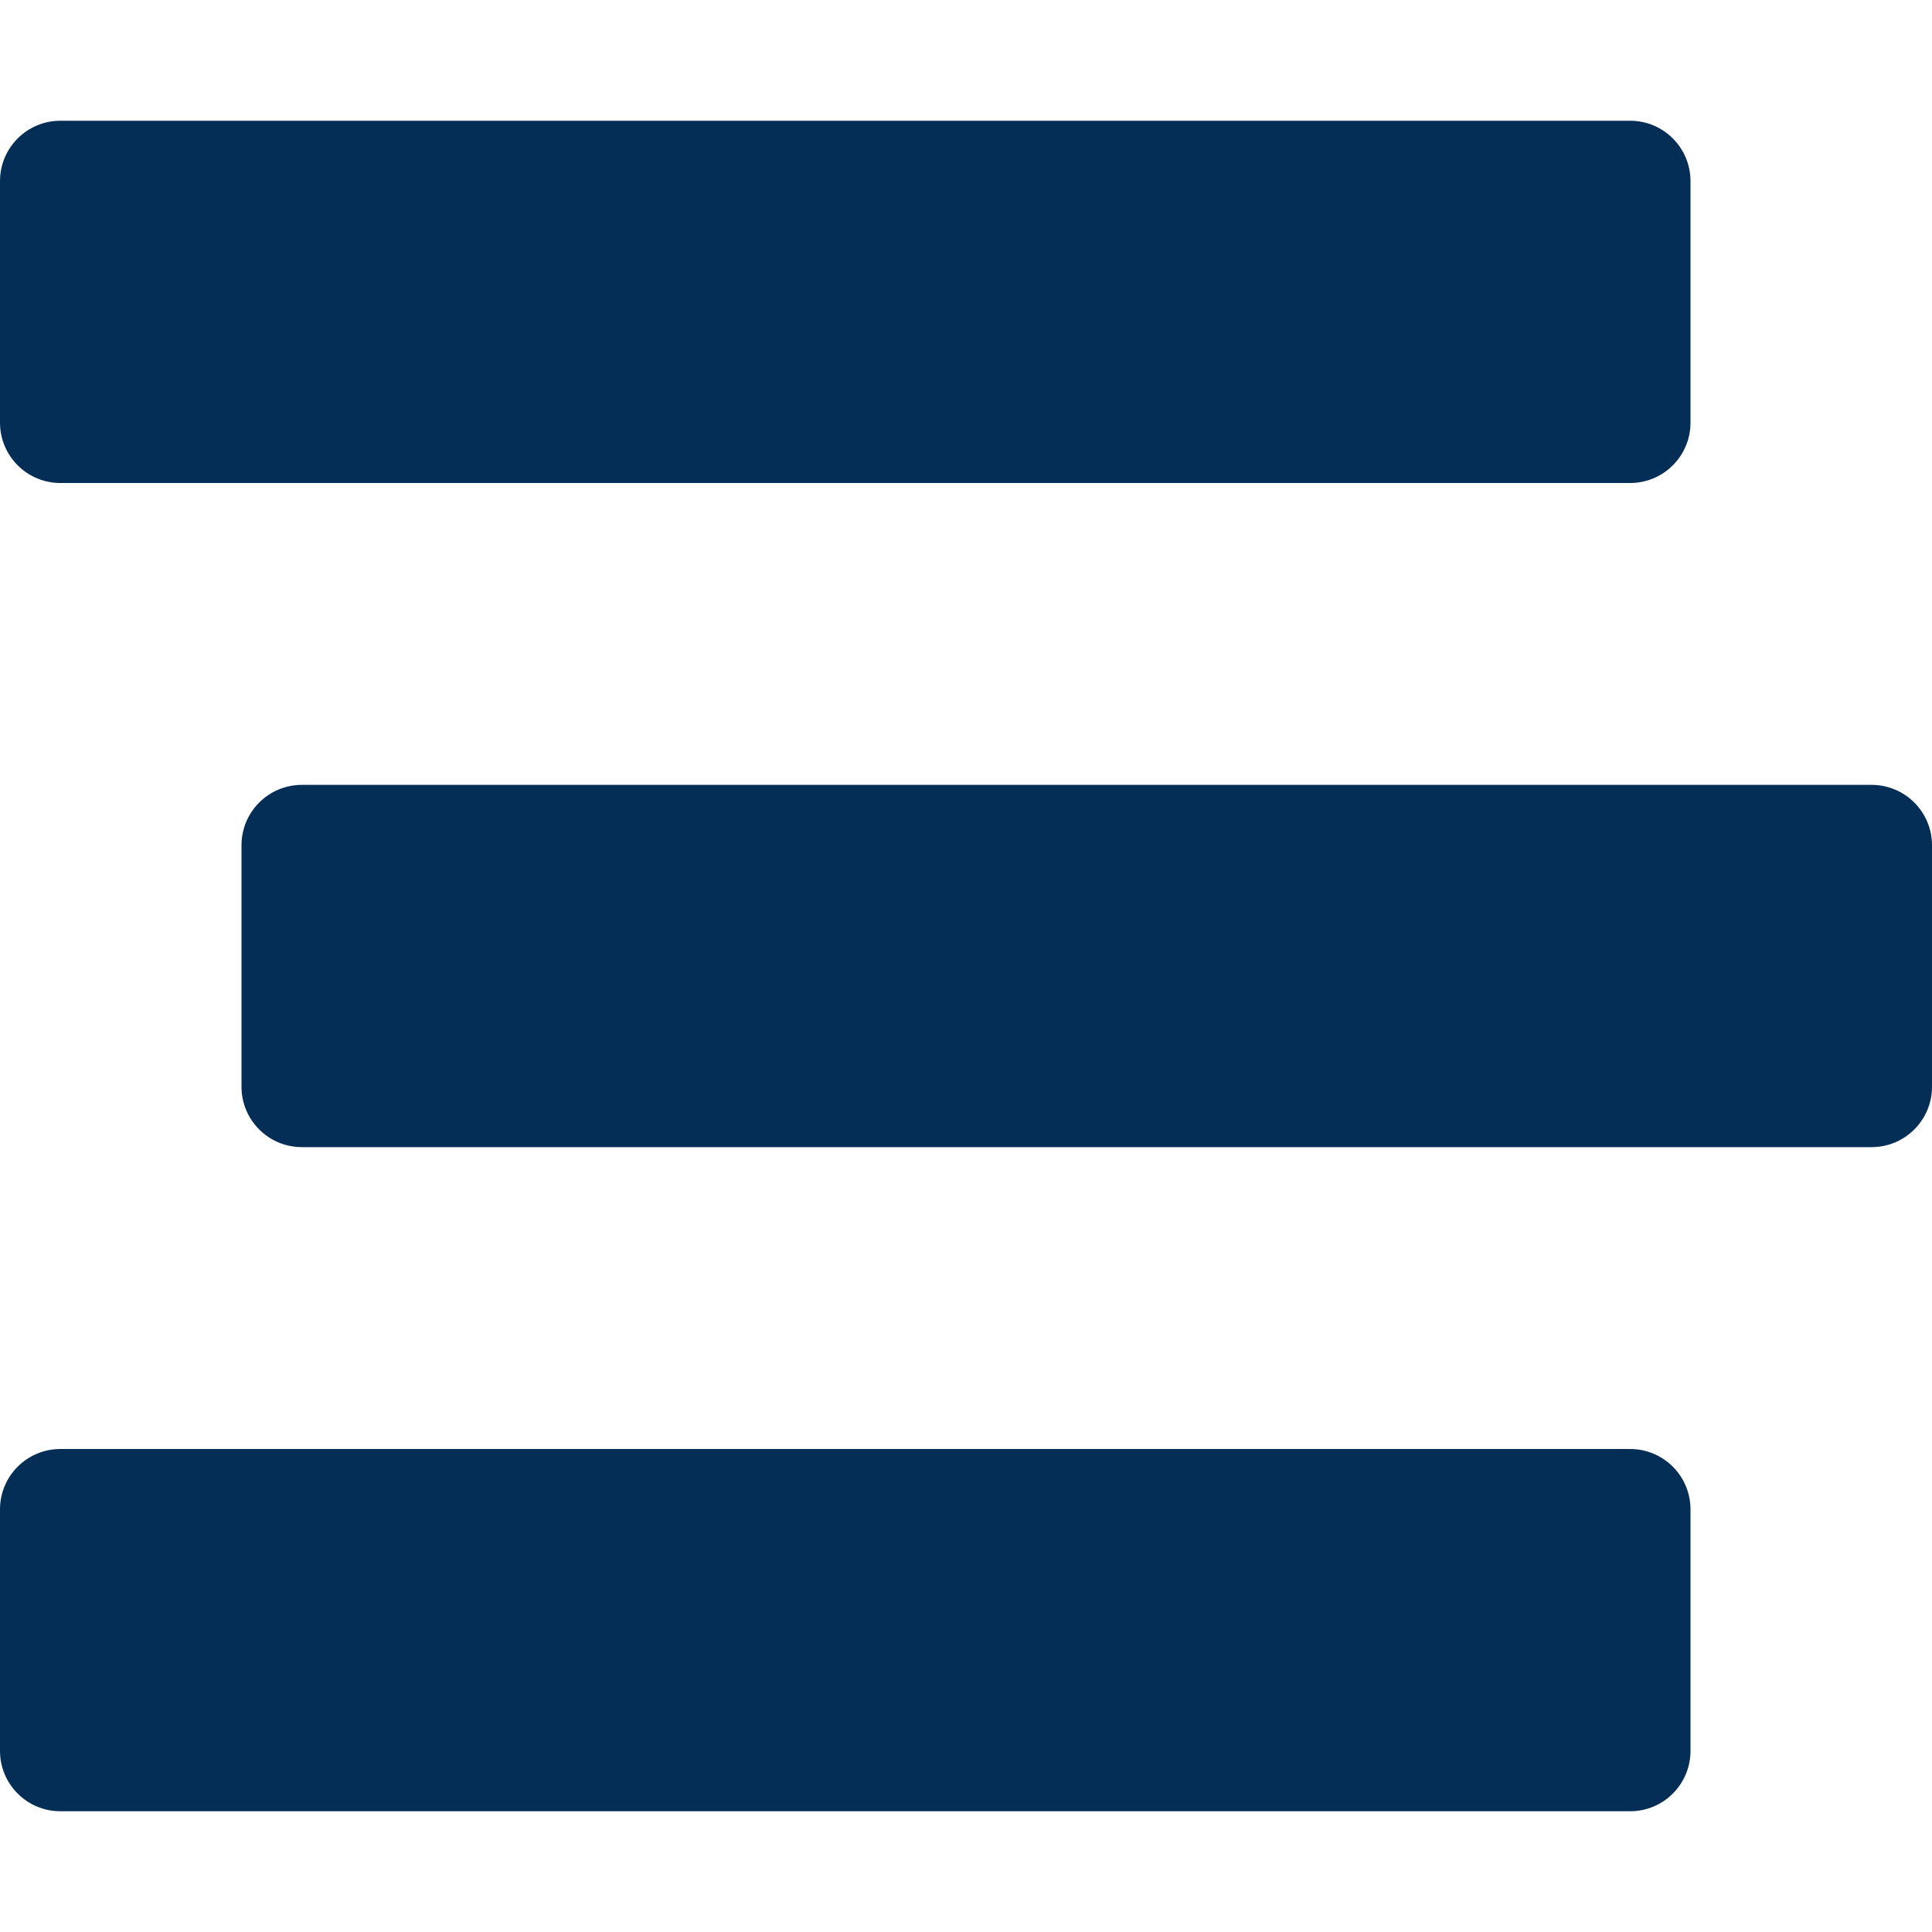
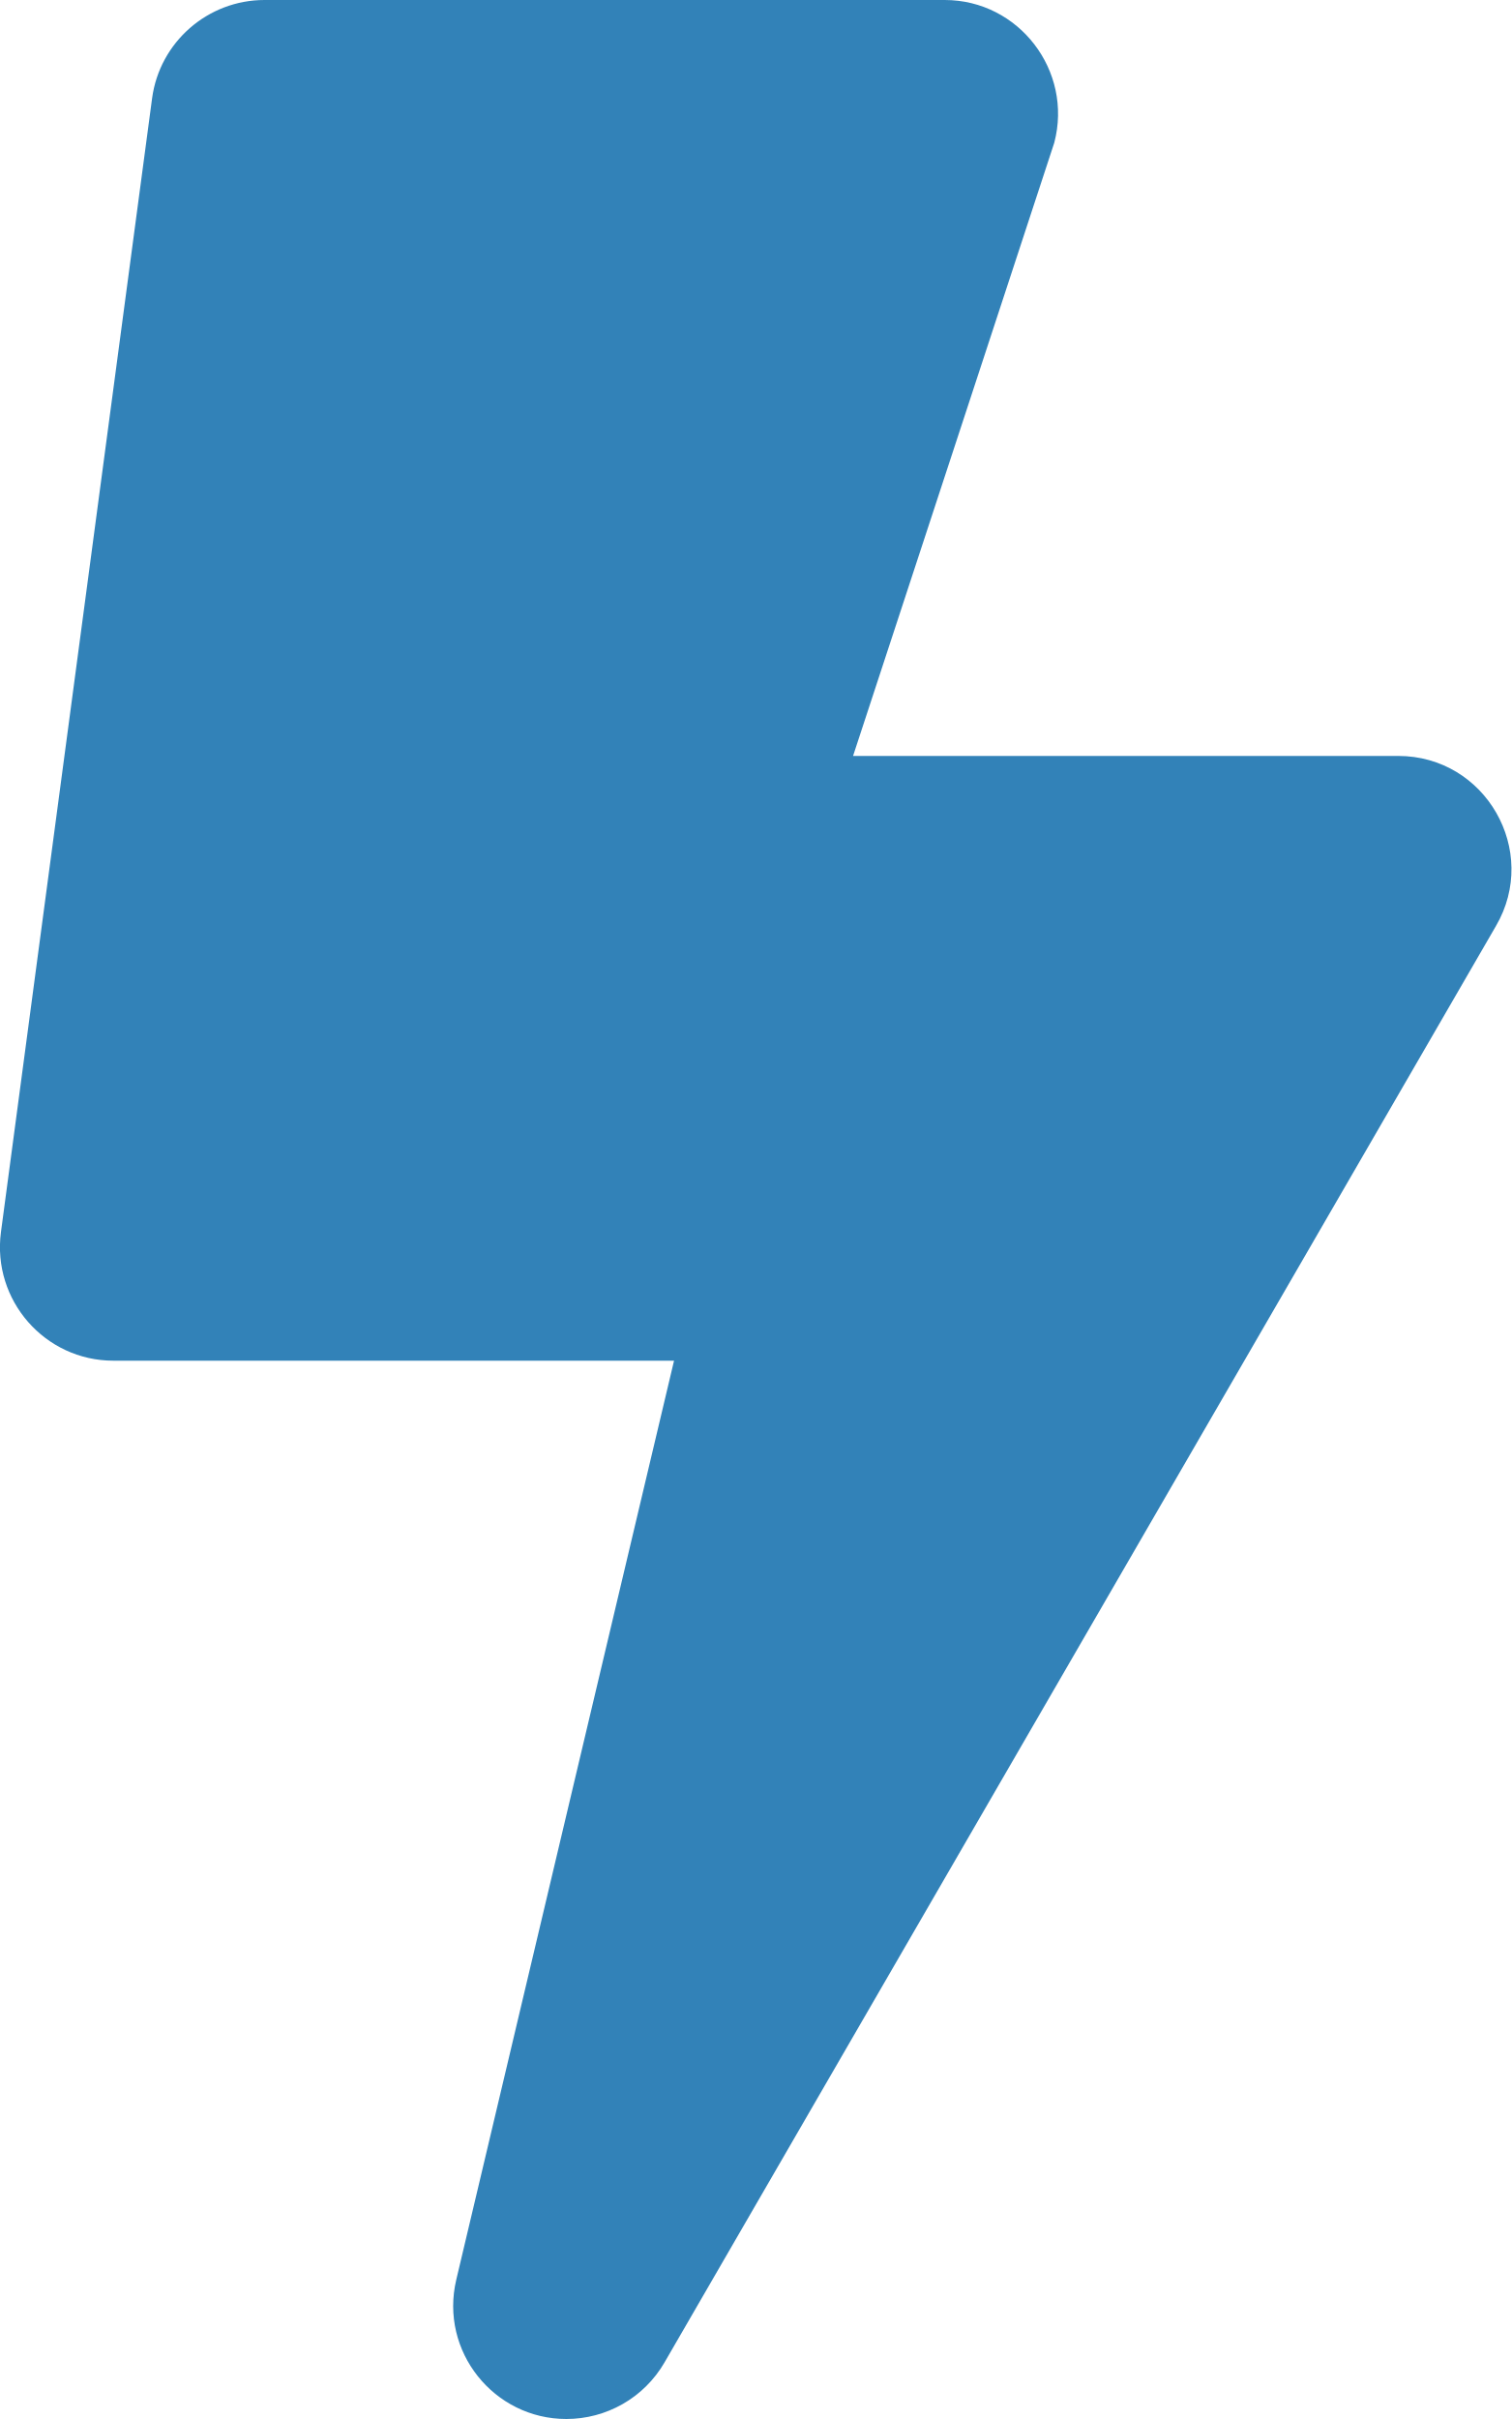
- <svg xmlns="http://www.w3.org/2000/svg" aria-hidden="true" color="rgb(5, 46, 87)" focusable="false" data-prefix="fas" data-icon="stream" class="svg-inline--fa fa-stream fa-w-16" role="img" viewBox="0 0 512 512">
-   <path fill="currentColor" d="M16 128h416c8.84 0 16-7.16 16-16V48c0-8.84-7.16-16-16-16H16C7.16 32 0 39.16 0 48v64c0 8.84 7.16 16 16 16zm480 80H80c-8.84 0-16 7.16-16 16v64c0 8.84 7.16 16 16 16h416c8.84 0 16-7.16 16-16v-64c0-8.84-7.16-16-16-16zm-64 176H16c-8.84 0-16 7.16-16 16v64c0 8.84 7.16 16 16 16h416c8.84 0 16-7.16 16-16v-64c0-8.84-7.16-16-16-16z" />
+ <svg xmlns="http://www.w3.org/2000/svg" aria-hidden="true" focusable="false" color="#3282b8" data-prefix="fas" data-icon="bolt" class="svg-inline--fa fa-bolt fa-w-10" role="img" viewBox="0 0 320 512">
+   <path fill="currentColor" d="M296 160H180.6l42.6-129.8C227.2 15 215.7 0 200 0H56C44 0 33.8 8.9 32.2 20.8l-32 240C-1.7 275.2 9.5 288 24 288h118.7L96.6 482.5c-3.6 15.2 8 29.5 23.3 29.5 8.4 0 16.4-4.4 20.8-12l176-304c9.3-15.9-2.2-36-20.7-36z" />
</svg>
